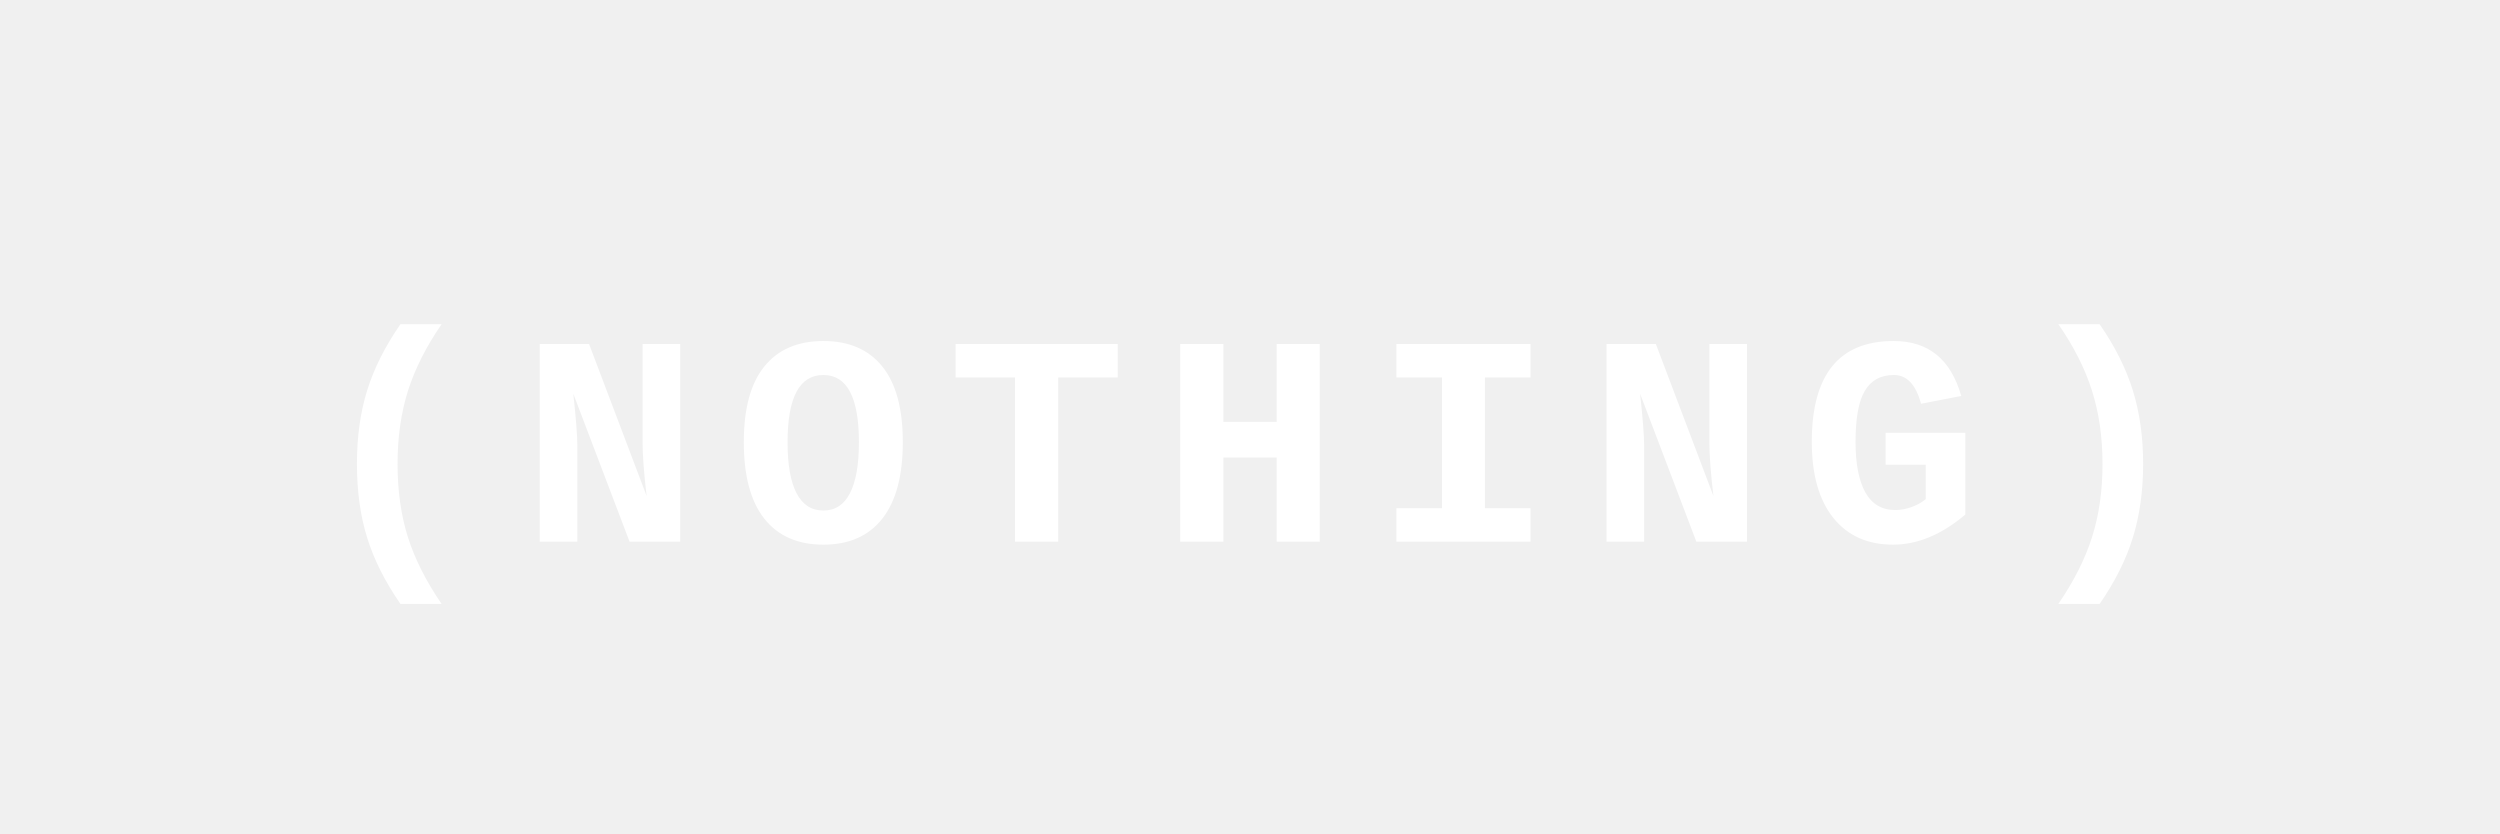
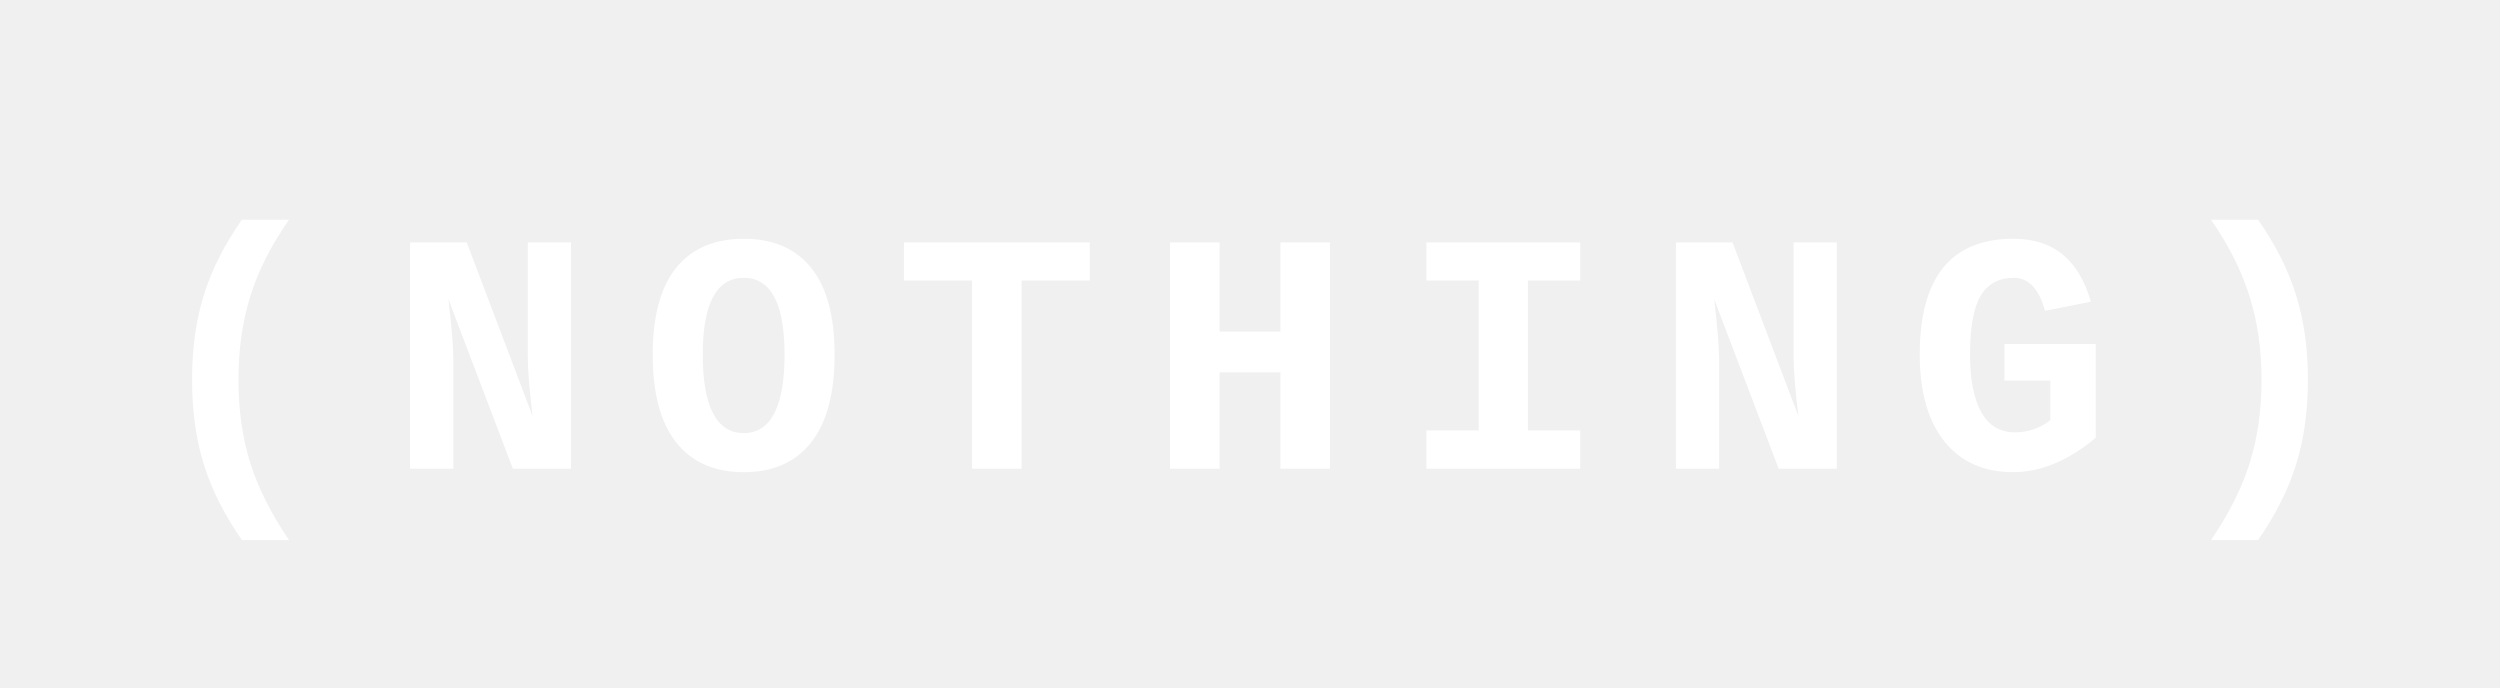
- <svg xmlns="http://www.w3.org/2000/svg" viewBox="0 0 300 100" width="100%" height="100%">
-   <text x="50%" y="65%" font-family="'Courier New', Courier, monospace" font-weight="900" font-size="36" fill="#ffffff" text-anchor="middle" letter-spacing="4">(NOTHING)</text>
+ <svg xmlns="http://www.w3.org/2000/svg" viewBox="0 0 160 44" width="100%" height="100%">
+   <text x="50%" y="30" font-family="'Courier New', Courier, monospace" font-weight="900" font-size="22" fill="#ffffff" text-anchor="middle" letter-spacing="3">(NOTHING)</text>
</svg>
